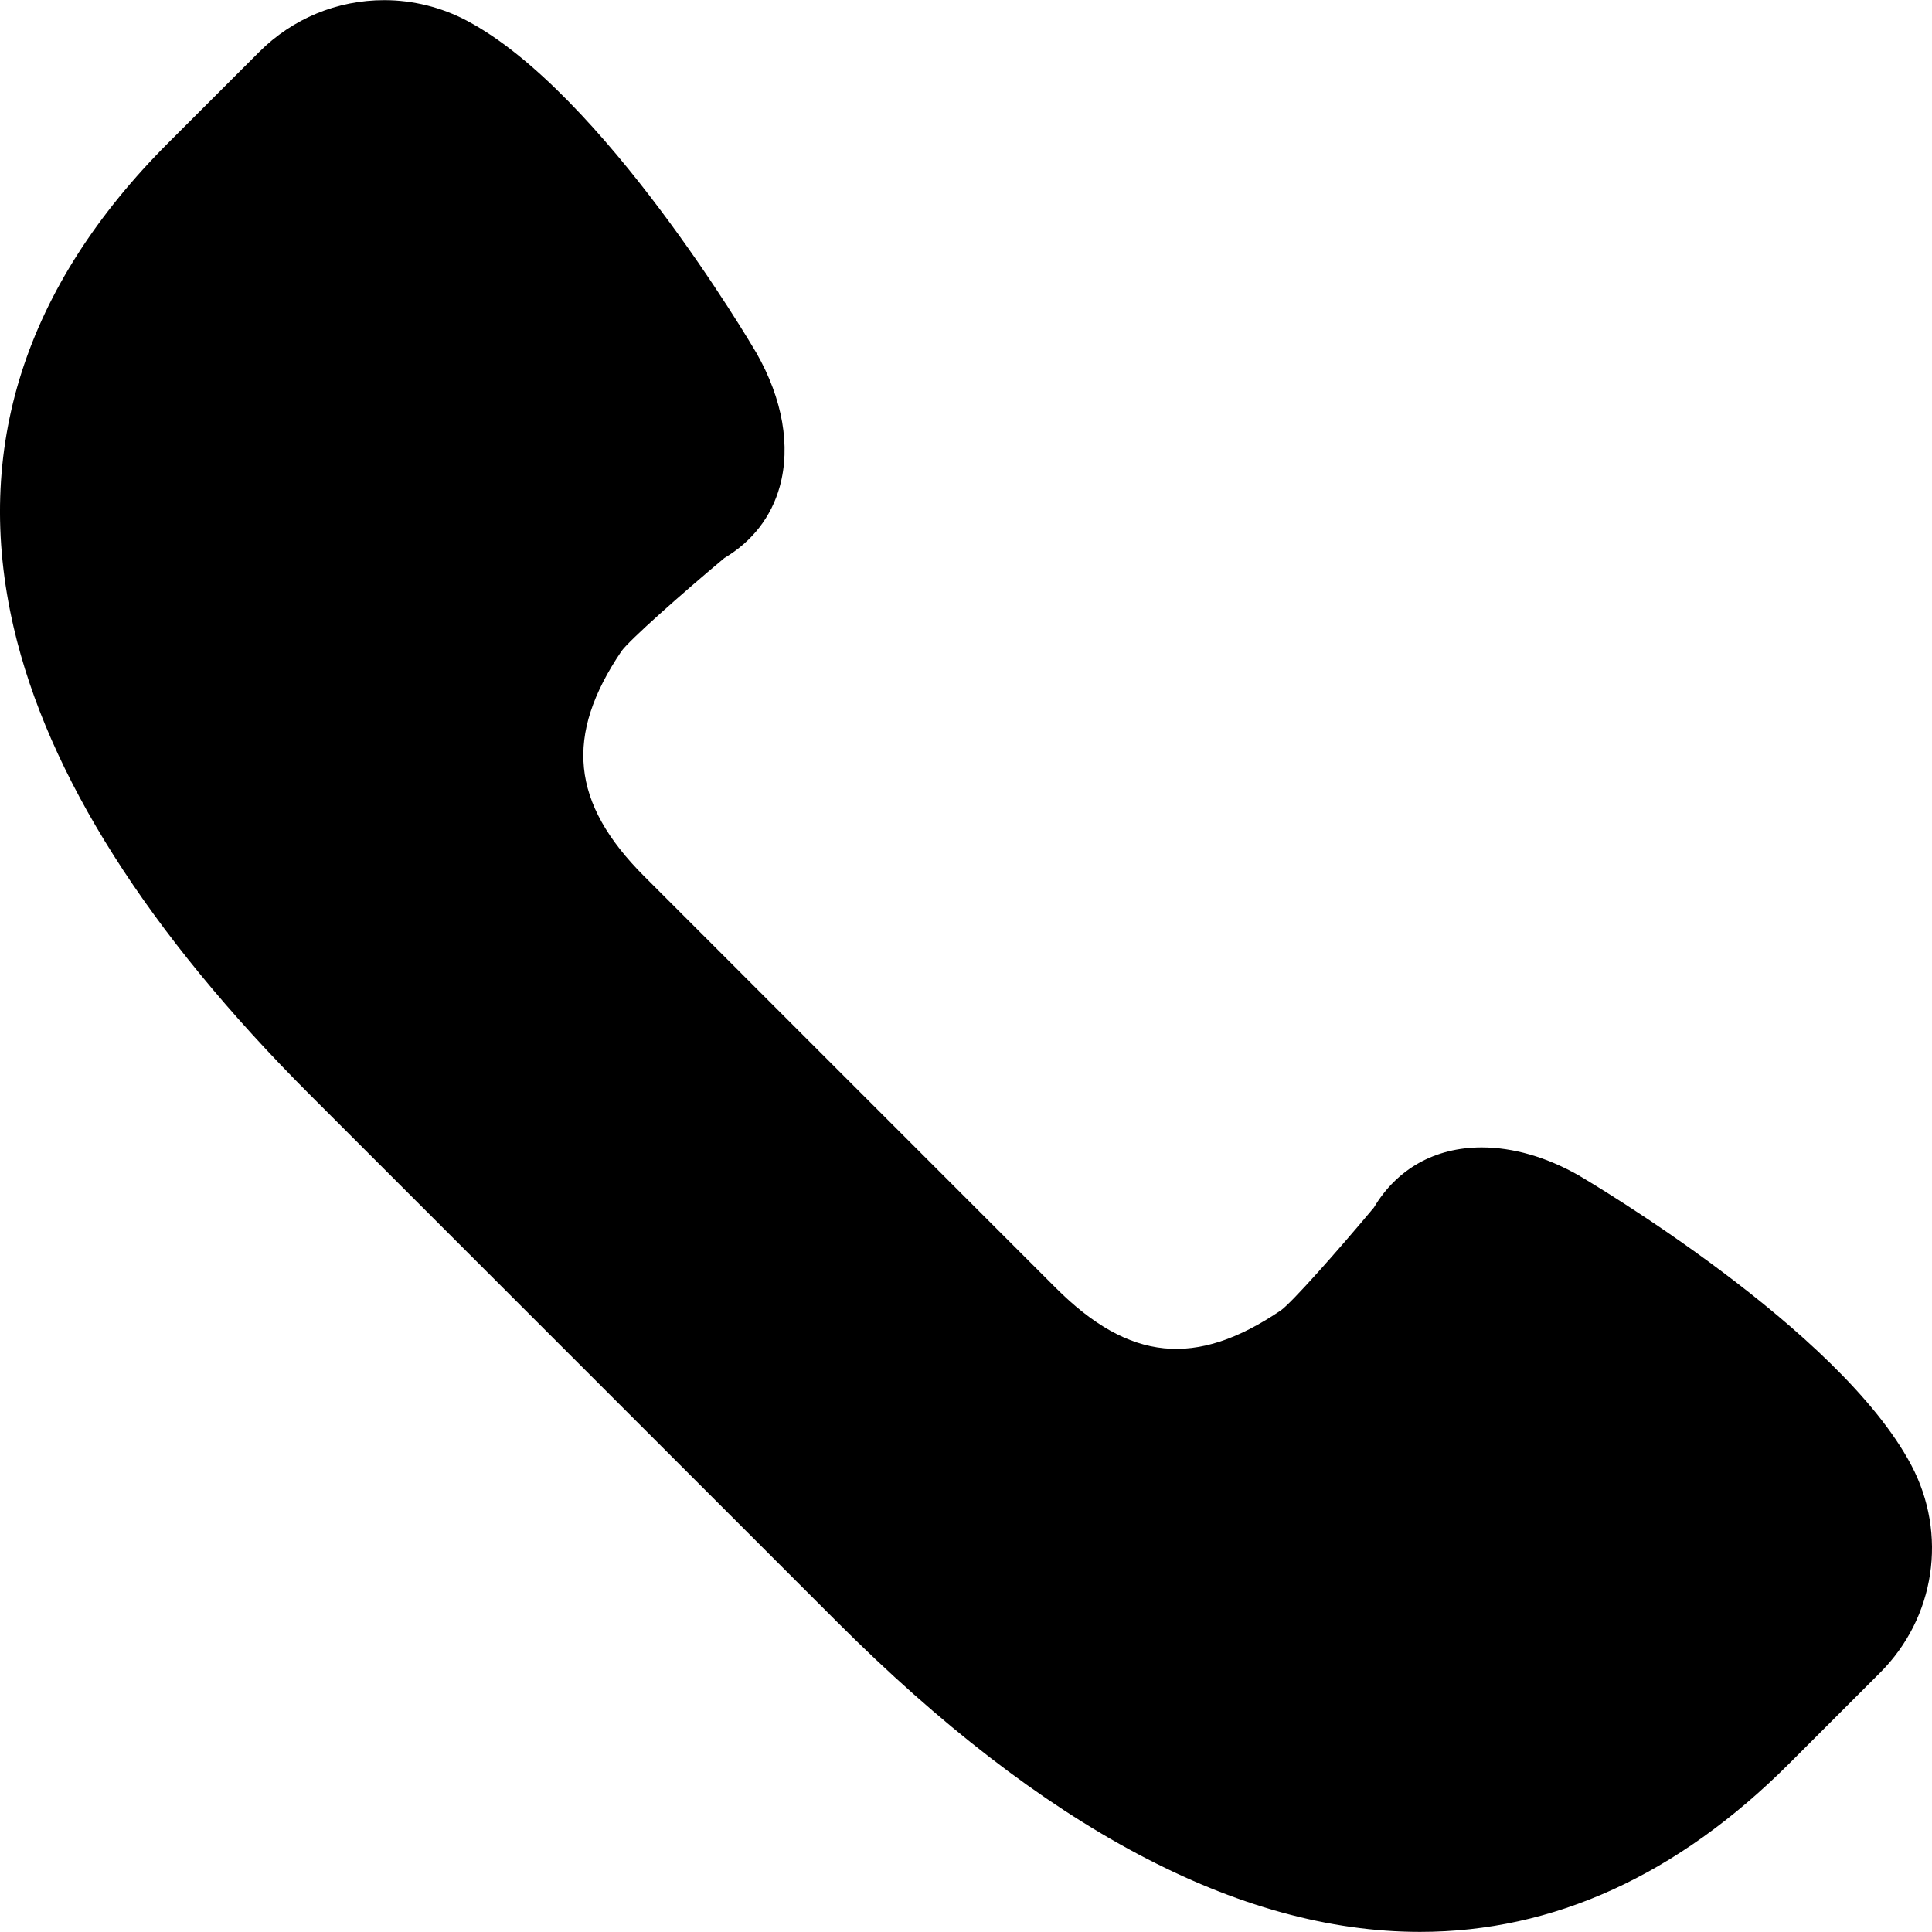
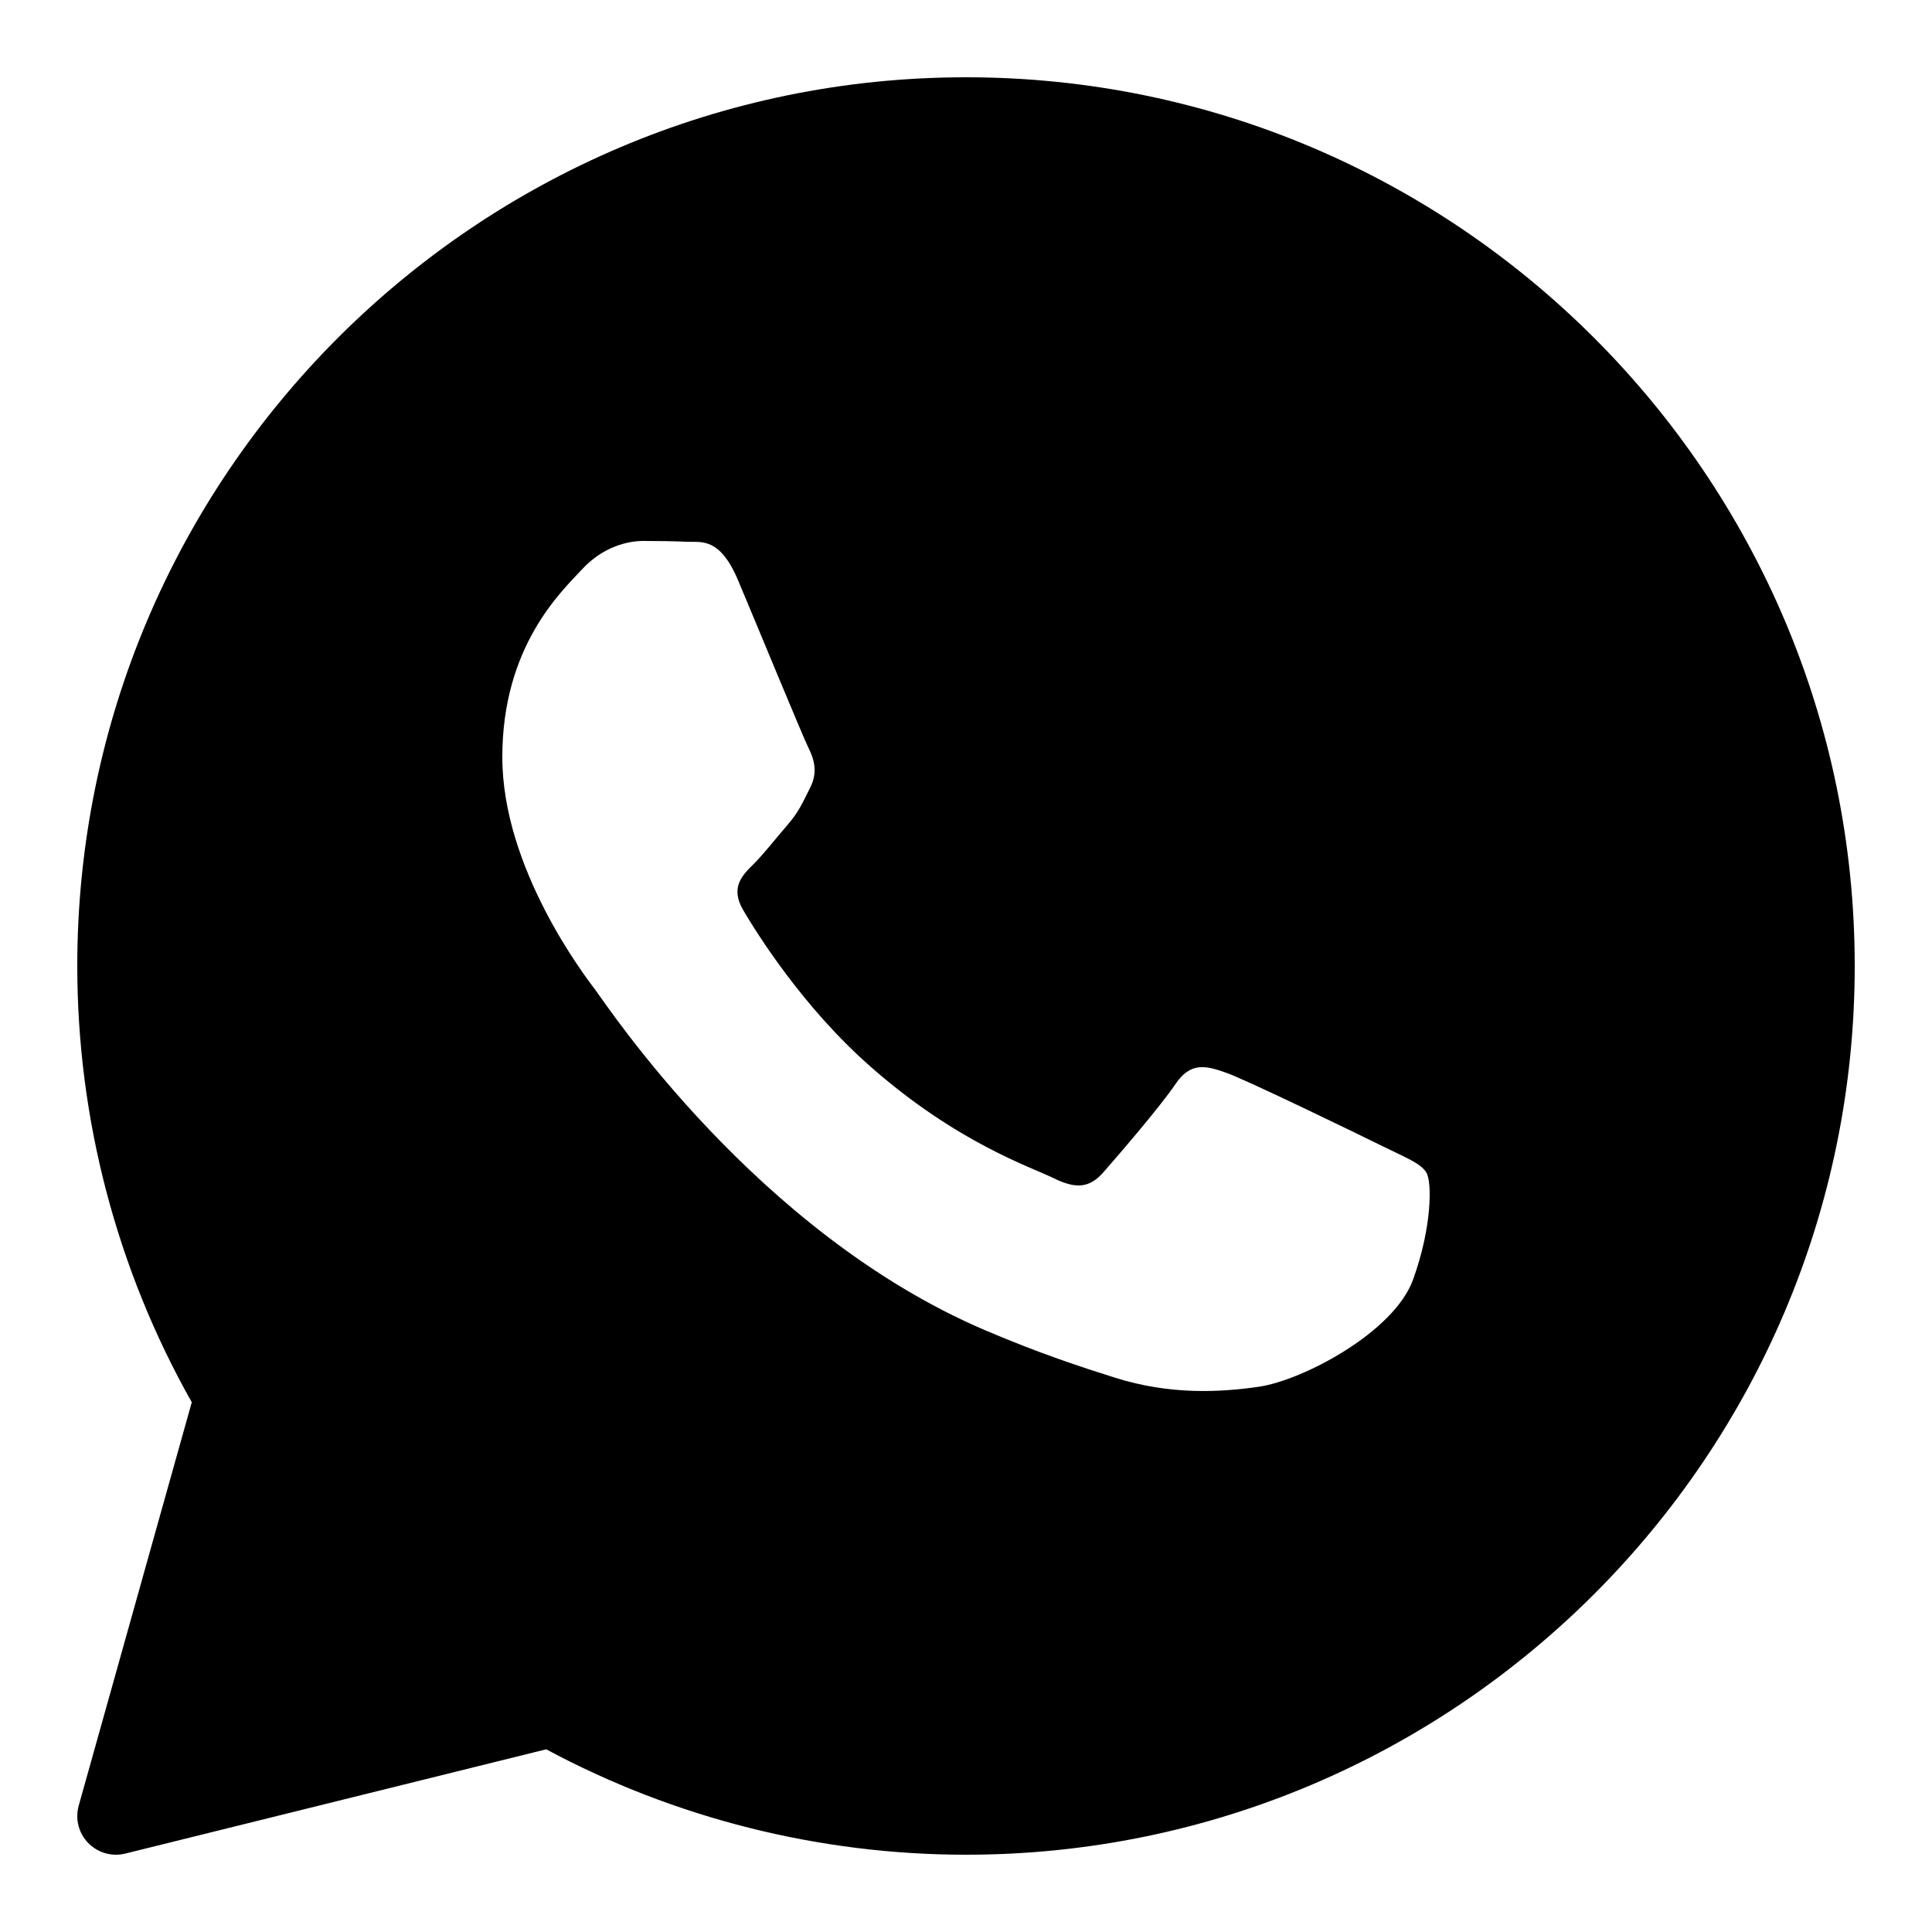
- <svg xmlns="http://www.w3.org/2000/svg" version="1.1" id="Capa_1" x="0px" y="0px" viewBox="0 0 53.942 53.942" style="enable-background:new 0 0 53.942 53.942;" xml:space="preserve">
-   <path d="M53.364,40.908c-2.008-3.796-8.981-7.912-9.288-8.092c-0.896-0.51-1.831-0.78-2.706-0.78c-1.301,0-2.366,0.596-3.011,1.68  c-1.02,1.22-2.285,2.646-2.592,2.867c-2.376,1.612-4.236,1.429-6.294-0.629L17.987,24.467c-2.045-2.045-2.233-3.928-0.632-6.291  c0.224-0.309,1.65-1.575,2.87-2.596c0.778-0.463,1.312-1.151,1.546-1.995c0.311-1.123,0.082-2.444-0.652-3.731  c-0.173-0.296-4.291-7.27-8.085-9.277c-0.708-0.375-1.506-0.573-2.306-0.573c-1.318,0-2.558,0.514-3.49,1.445L4.7,3.986  c-4.014,4.013-5.467,8.562-4.321,13.52c0.956,4.132,3.742,8.529,8.282,13.068l14.705,14.705c5.746,5.746,11.224,8.66,16.282,8.66  c0,0,0,0,0.001,0c3.72,0,7.188-1.581,10.305-4.698l2.537-2.537C54.033,45.163,54.383,42.833,53.364,40.908z" />
-   <g>
- </g>
-   <g>
- </g>
-   <g>
- </g>
-   <g>
- </g>
-   <g>
- </g>
-   <g>
- </g>
-   <g>
- </g>
-   <g>
- </g>
-   <g>
- </g>
-   <g>
- </g>
-   <g>
- </g>
-   <g>
- </g>
-   <g>
- </g>
-   <g>
- </g>
-   <g>
- </g>
+ <svg xmlns="http://www.w3.org/2000/svg" fill="#000000" viewBox="0 0 50 50" width="50px" height="50px">
+   <path d="M25,2C12.318,2,2,12.318,2,25c0,3.96,1.023,7.854,2.963,11.29L2.037,46.73c-0.096,0.343-0.003,0.711,0.245,0.966 C2.473,47.893,2.733,48,3,48c0.08,0,0.161-0.01,0.24-0.029l10.896-2.699C17.463,47.058,21.21,48,25,48c12.682,0,23-10.318,23-23 S37.682,2,25,2z M36.57,33.116c-0.492,1.362-2.852,2.605-3.986,2.772c-1.018,0.149-2.306,0.213-3.72-0.231 c-0.857-0.27-1.957-0.628-3.366-1.229c-5.923-2.526-9.791-8.415-10.087-8.804C15.116,25.235,13,22.463,13,19.594 s1.525-4.28,2.067-4.864c0.542-0.584,1.181-0.73,1.575-0.73s0.787,0.005,1.132,0.021c0.363,0.018,0.85-0.137,1.329,1.001 c0.492,1.168,1.673,4.037,1.819,4.33c0.148,0.292,0.246,0.633,0.05,1.022c-0.196,0.389-0.294,0.632-0.59,0.973 s-0.62,0.76-0.886,1.022c-0.296,0.291-0.603,0.606-0.259,1.19c0.344,0.584,1.529,2.493,3.285,4.039 c2.255,1.986,4.158,2.602,4.748,2.894c0.59,0.292,0.935,0.243,1.279-0.146c0.344-0.39,1.476-1.703,1.869-2.286 s0.787-0.487,1.329-0.292c0.542,0.194,3.445,1.604,4.035,1.896c0.59,0.292,0.984,0.438,1.132,0.681 C37.062,30.587,37.062,31.755,36.57,33.116z" />
</svg>
